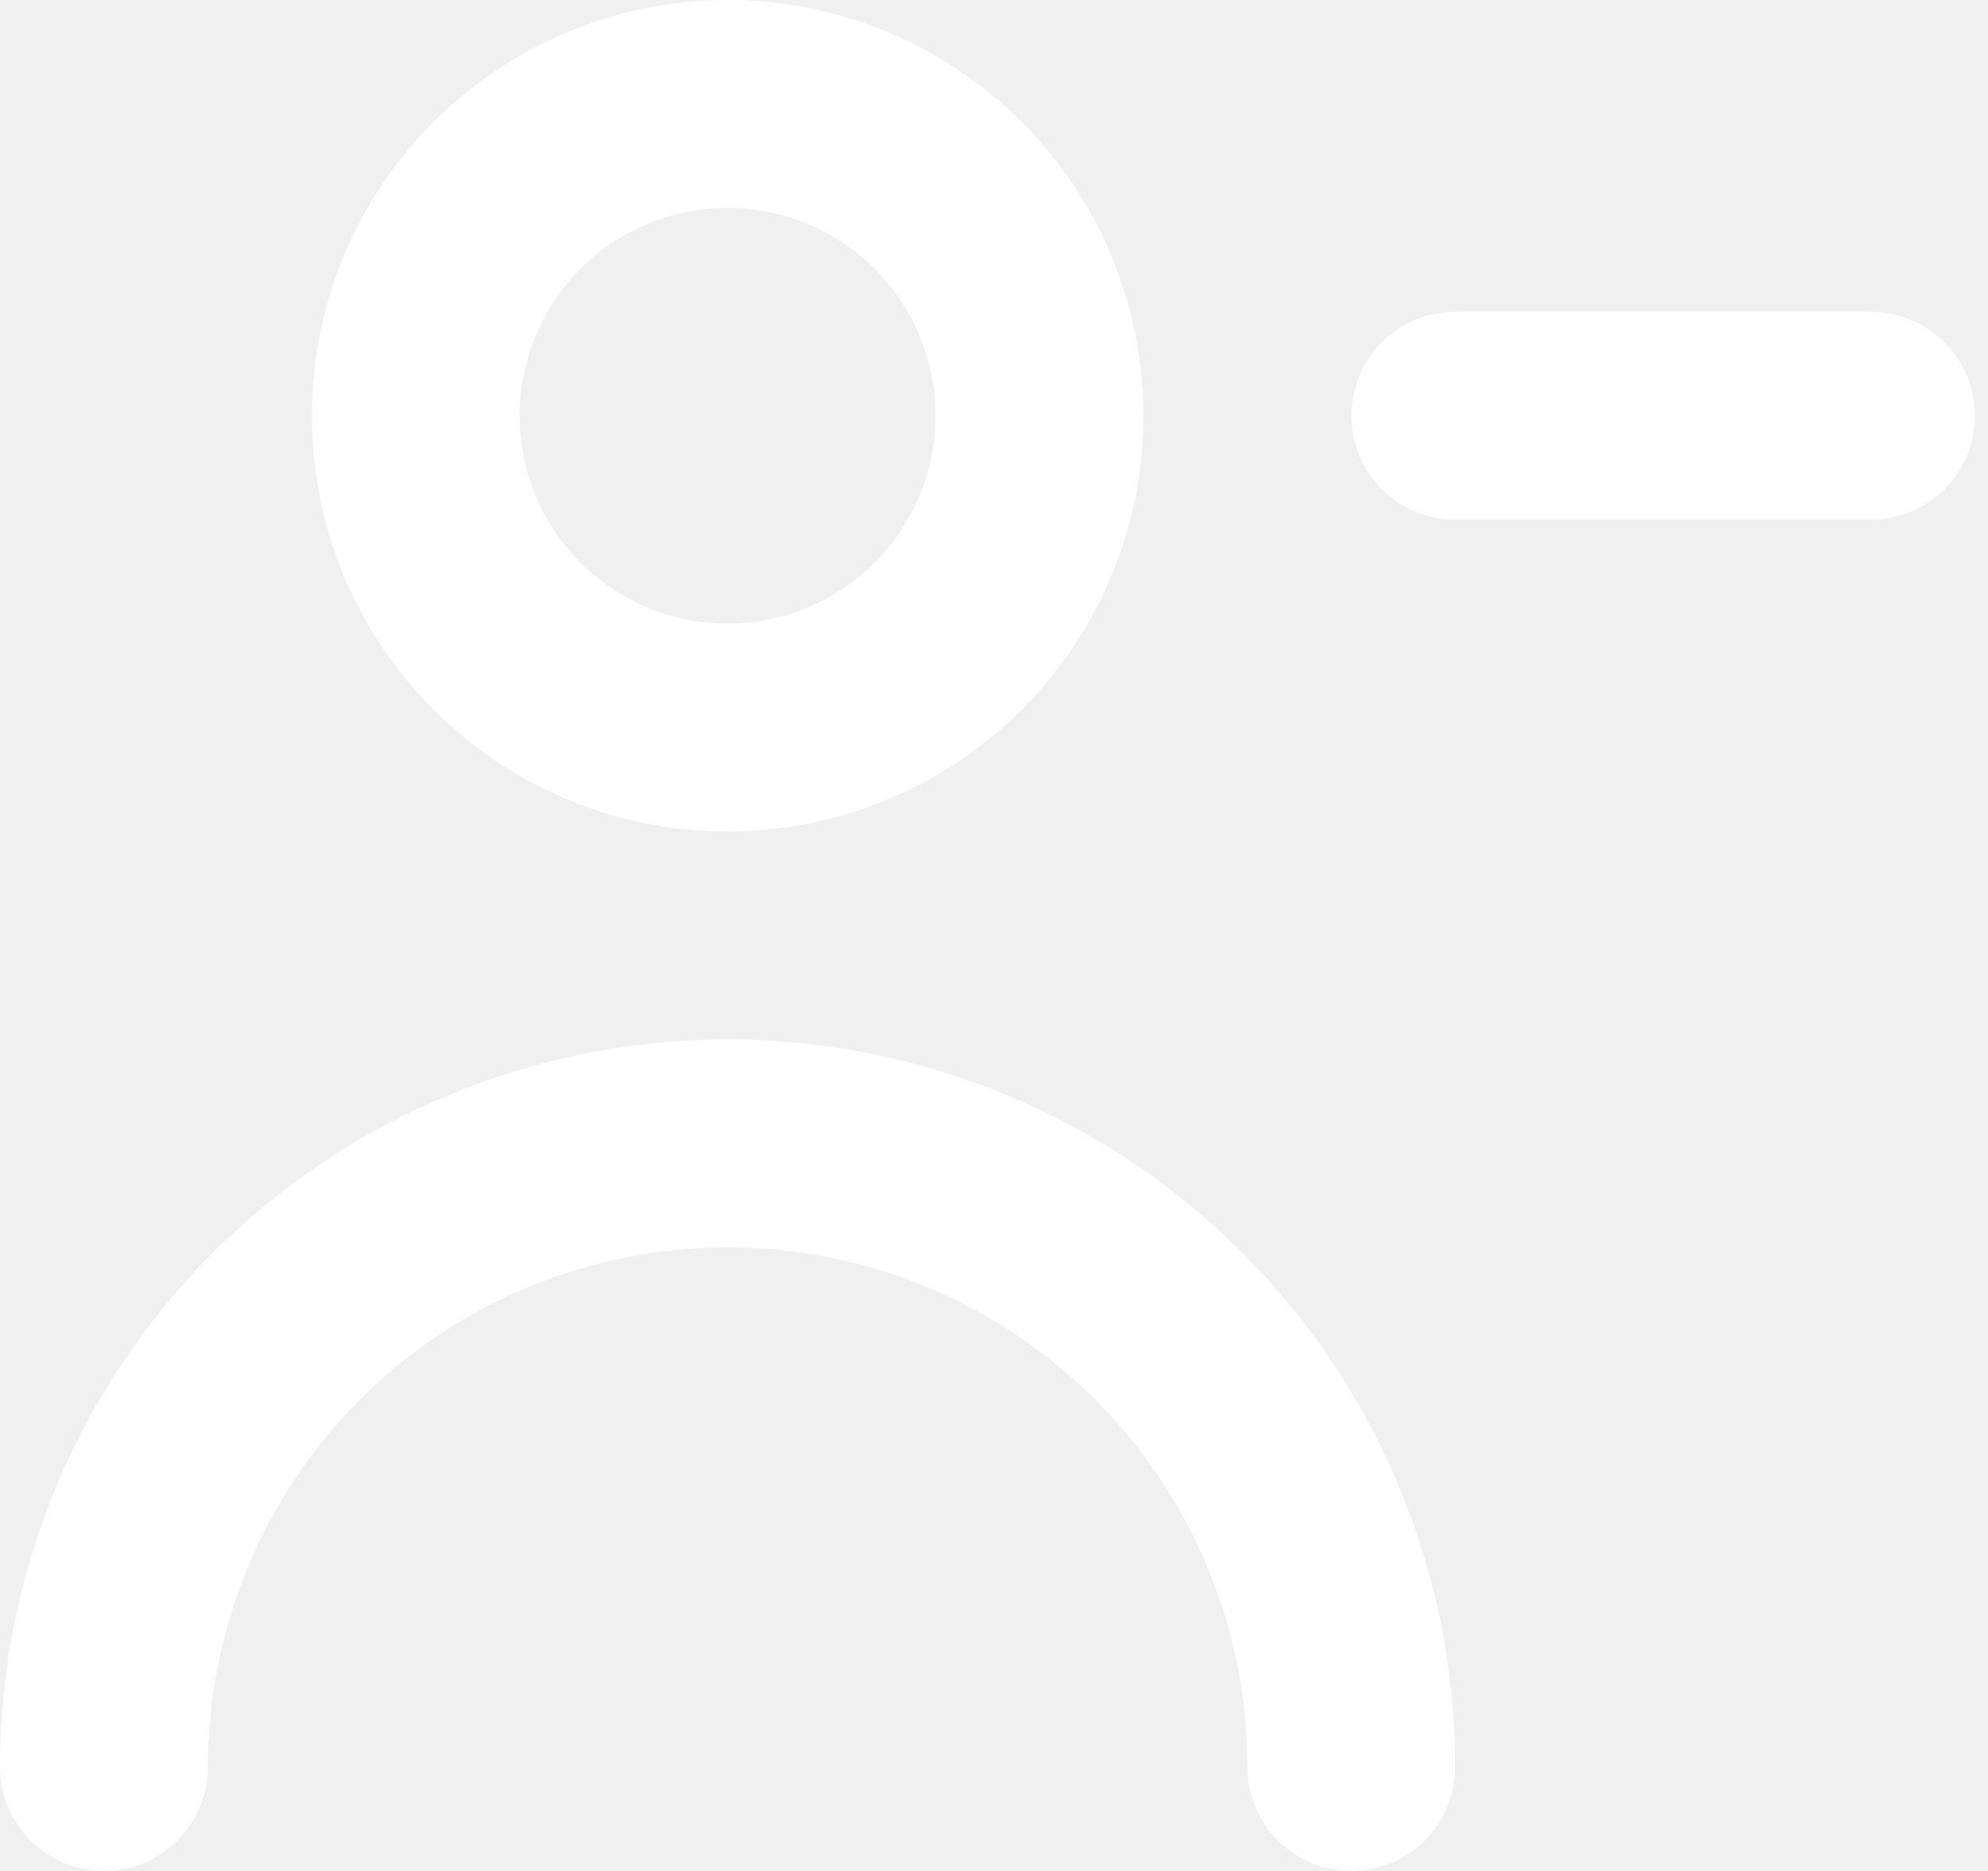
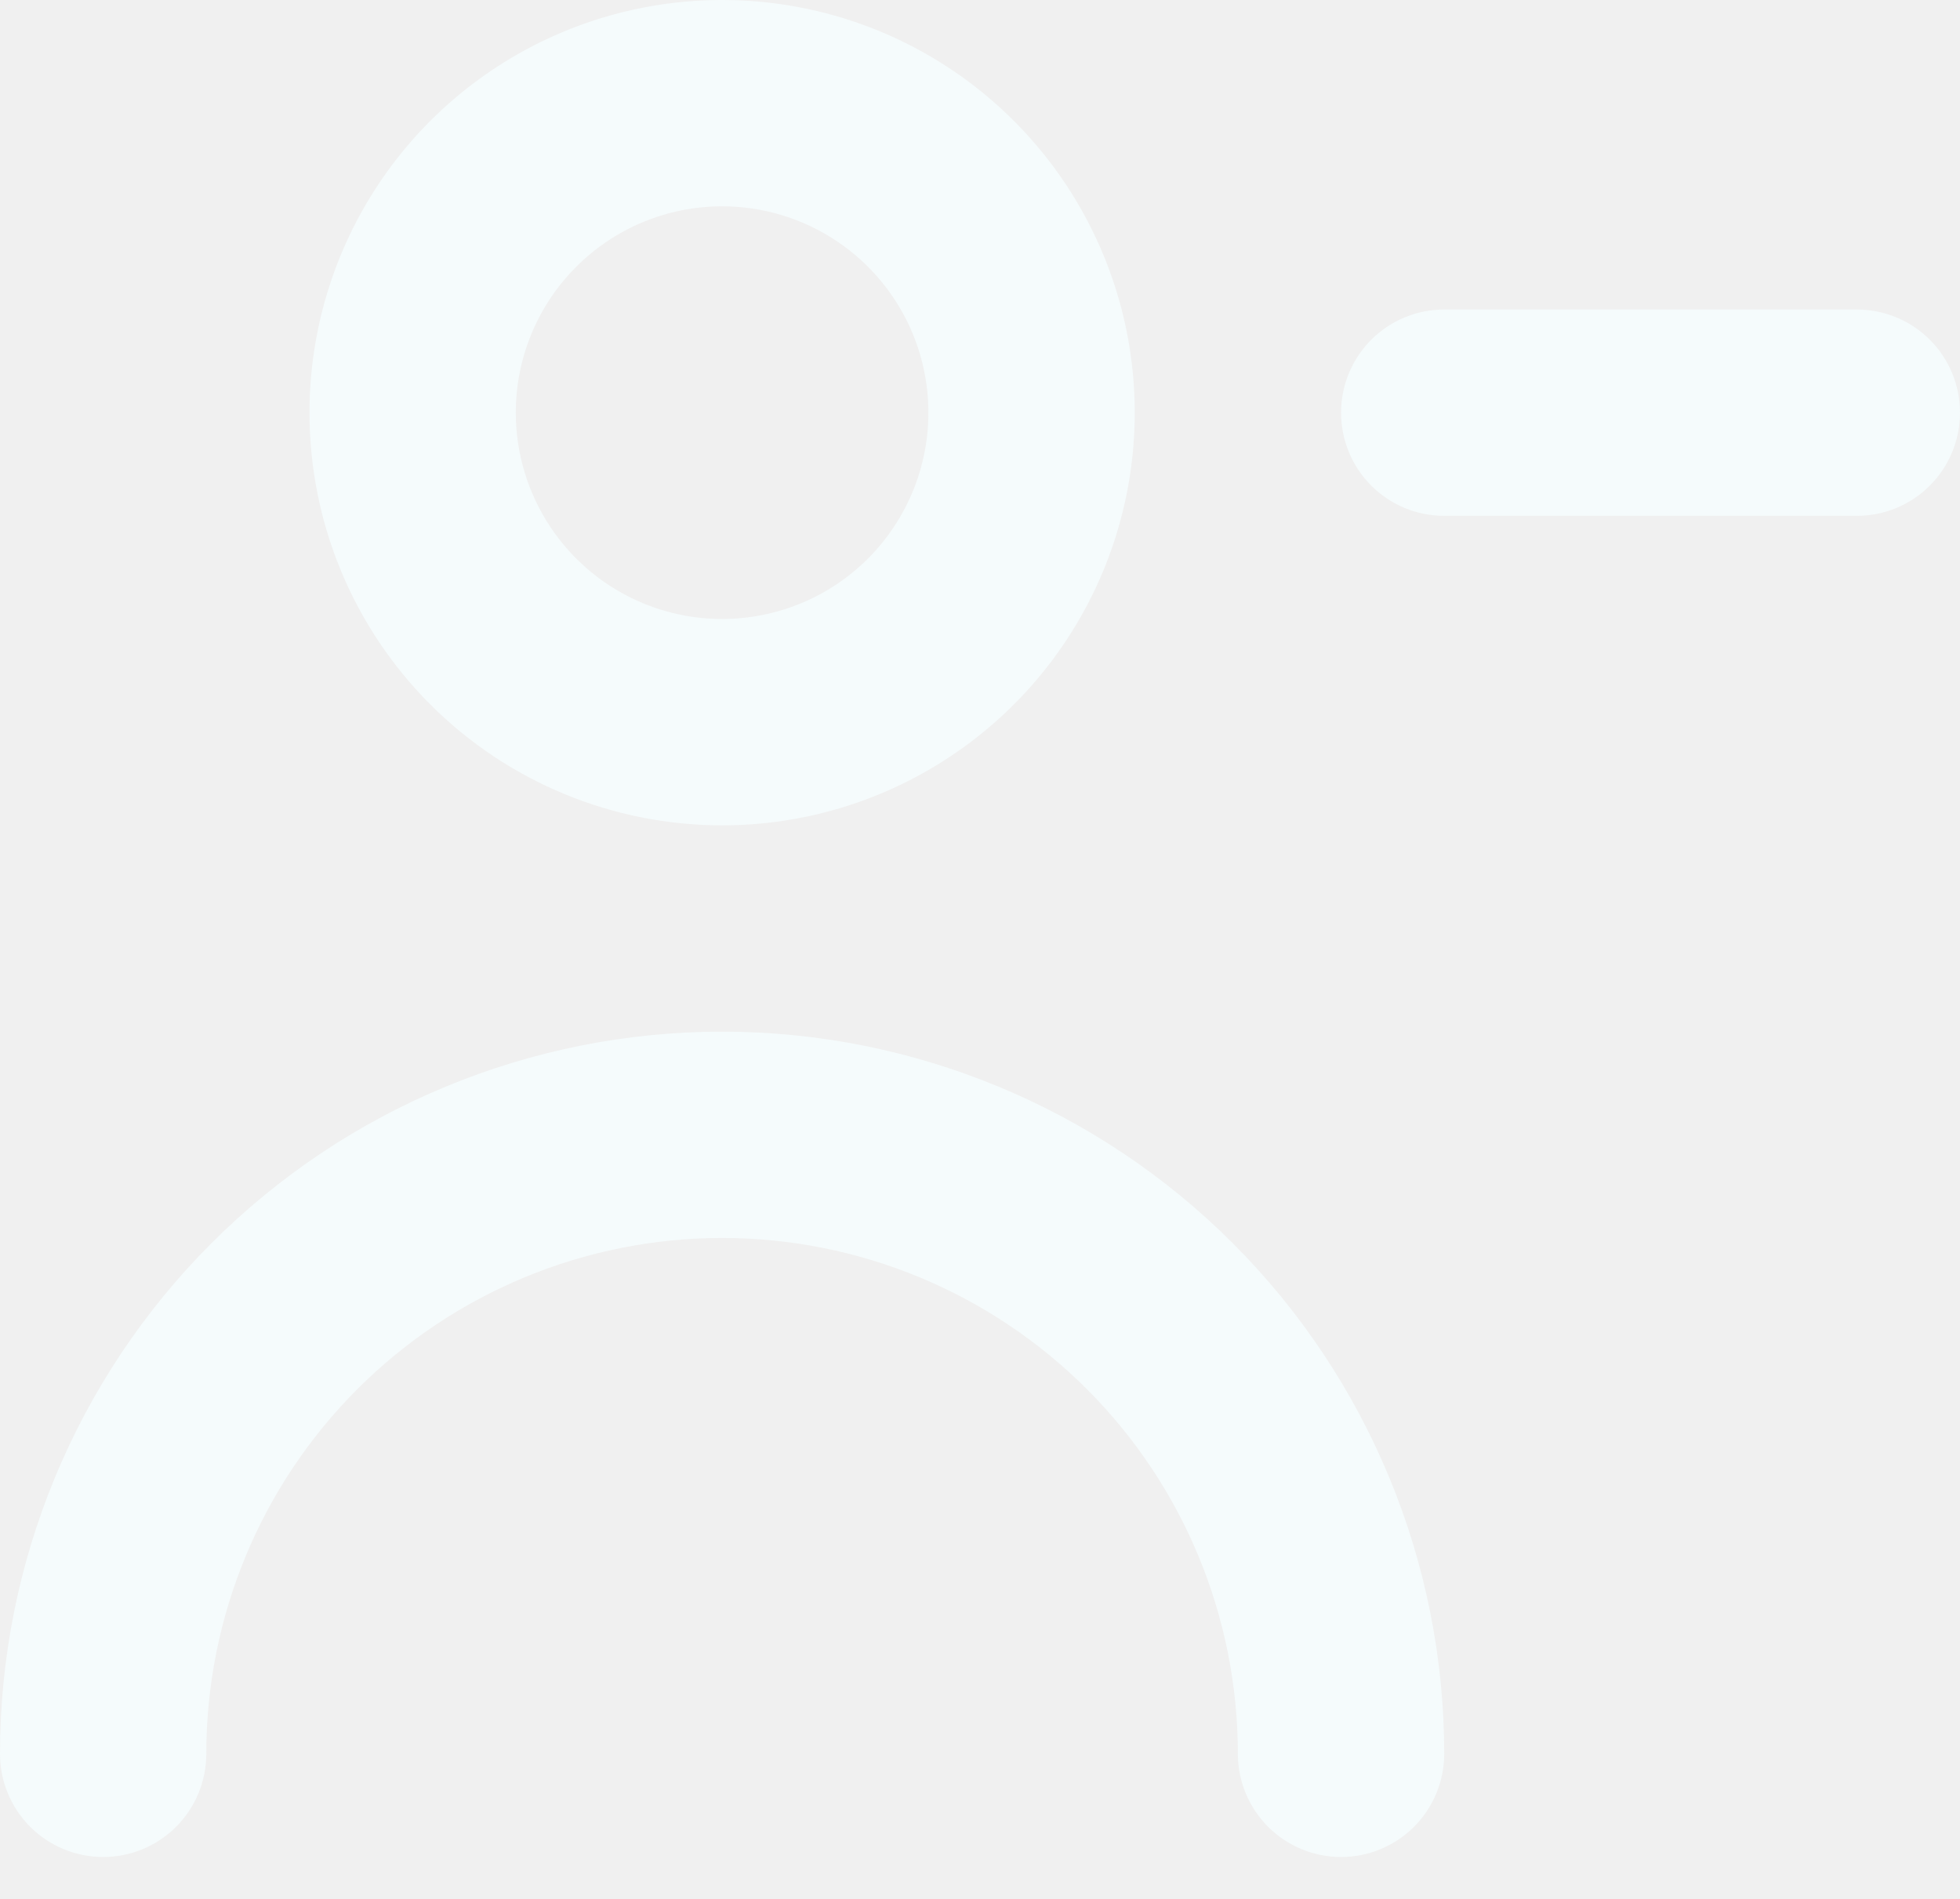
- <svg xmlns="http://www.w3.org/2000/svg" width="17" height="16" viewBox="0 0 17 16" fill="none">
-   <path d="M16 2.667H12.444C12.209 2.667 11.983 2.76 11.816 2.927C11.649 3.094 11.556 3.32 11.556 3.556C11.556 3.791 11.649 4.017 11.816 4.184C11.983 4.351 12.209 4.444 12.444 4.444H16C16.236 4.444 16.462 4.351 16.628 4.184C16.795 4.017 16.889 3.791 16.889 3.556C16.889 3.32 16.795 3.094 16.628 2.927C16.462 2.76 16.236 2.667 16 2.667ZM6.222 7.111C6.925 7.111 7.613 6.903 8.198 6.512C8.782 6.121 9.238 5.566 9.507 4.916C9.776 4.267 9.847 3.552 9.709 2.862C9.572 2.172 9.234 1.539 8.736 1.041C8.239 0.544 7.606 0.206 6.916 0.068C6.226 -0.069 5.511 0.002 4.862 0.271C4.212 0.54 3.657 0.995 3.266 1.58C2.875 2.165 2.667 2.852 2.667 3.556C2.667 4.499 3.041 5.403 3.708 6.07C4.375 6.737 5.279 7.111 6.222 7.111ZM6.222 1.778C6.574 1.778 6.918 1.882 7.21 2.077C7.502 2.273 7.73 2.55 7.865 2.875C7.999 3.2 8.034 3.558 7.966 3.902C7.897 4.247 7.728 4.564 7.479 4.813C7.231 5.061 6.914 5.231 6.569 5.299C6.224 5.368 5.867 5.333 5.542 5.198C5.217 5.063 4.939 4.836 4.744 4.543C4.549 4.251 4.444 3.907 4.444 3.556C4.444 3.084 4.632 2.632 4.965 2.298C5.299 1.965 5.751 1.778 6.222 1.778ZM6.222 8.889C4.572 8.889 2.989 9.544 1.822 10.711C0.656 11.878 0 13.461 0 15.111C0 15.347 0.094 15.573 0.26 15.74C0.427 15.906 0.653 16 0.889 16C1.125 16 1.351 15.906 1.517 15.74C1.684 15.573 1.778 15.347 1.778 15.111C1.778 13.932 2.246 12.802 3.08 11.968C3.913 11.135 5.043 10.667 6.222 10.667C7.401 10.667 8.531 11.135 9.365 11.968C10.198 12.802 10.667 13.932 10.667 15.111C10.667 15.347 10.76 15.573 10.927 15.74C11.094 15.906 11.32 16 11.556 16C11.791 16 12.017 15.906 12.184 15.74C12.351 15.573 12.444 15.347 12.444 15.111C12.444 13.461 11.789 11.878 10.622 10.711C9.455 9.544 7.872 8.889 6.222 8.889Z" fill="#FFFFFF" />
+ <svg xmlns="http://www.w3.org/2000/svg" width="32" height="31" viewBox="0 0 32 31" fill="none">
+   <path d="M30.316 5.053H23.579C23.132 5.053 22.704 5.23 22.388 5.546C22.072 5.862 21.895 6.29 21.895 6.737C21.895 7.184 22.072 7.612 22.388 7.928C22.704 8.244 23.132 8.421 23.579 8.421H30.316C30.762 8.421 31.191 8.244 31.507 7.928C31.823 7.612 32 7.184 32 6.737C32 6.29 31.823 5.862 31.507 5.546C31.191 5.23 30.762 5.053 30.316 5.053ZM11.79 13.474C13.122 13.474 14.424 13.079 15.532 12.338C16.64 11.598 17.504 10.546 18.014 9.315C18.523 8.084 18.657 6.729 18.397 5.423C18.137 4.116 17.495 2.915 16.553 1.973C15.611 1.031 14.411 0.389 13.104 0.129C11.797 -0.13 10.442 0.003 9.211 0.513C7.98 1.023 6.928 1.886 6.188 2.994C5.448 4.102 5.053 5.404 5.053 6.737C5.053 8.524 5.762 10.237 7.026 11.501C8.289 12.764 10.003 13.474 11.79 13.474ZM11.79 3.368C12.456 3.368 13.107 3.566 13.661 3.936C14.215 4.306 14.646 4.832 14.902 5.448C15.156 6.063 15.223 6.741 15.093 7.394C14.963 8.047 14.642 8.648 14.171 9.119C13.7 9.59 13.1 9.911 12.447 10.04C11.793 10.171 11.116 10.104 10.5 9.849C9.885 9.594 9.359 9.162 8.989 8.608C8.619 8.054 8.421 7.403 8.421 6.737C8.421 5.843 8.776 4.987 9.408 4.355C10.039 3.723 10.896 3.368 11.79 3.368ZM11.79 16.842C8.663 16.842 5.664 18.084 3.453 20.295C1.242 22.506 0 25.505 0 28.632C0 29.078 0.177 29.507 0.493 29.823C0.809 30.138 1.238 30.316 1.684 30.316C2.131 30.316 2.559 30.138 2.875 29.823C3.191 29.507 3.368 29.078 3.368 28.632C3.368 26.398 4.256 24.256 5.835 22.677C7.414 21.098 9.556 20.21 11.79 20.21C14.023 20.21 16.165 21.098 17.744 22.677C19.323 24.256 20.21 26.398 20.21 28.632C20.21 29.078 20.388 29.507 20.704 29.823C21.02 30.138 21.448 30.316 21.895 30.316C22.341 30.316 22.77 30.138 23.086 29.823C23.401 29.507 23.579 29.078 23.579 28.632C23.579 25.505 22.337 22.506 20.126 20.295C17.915 18.084 14.916 16.842 11.79 16.842Z" fill="#F5FBFC" />
</svg>
